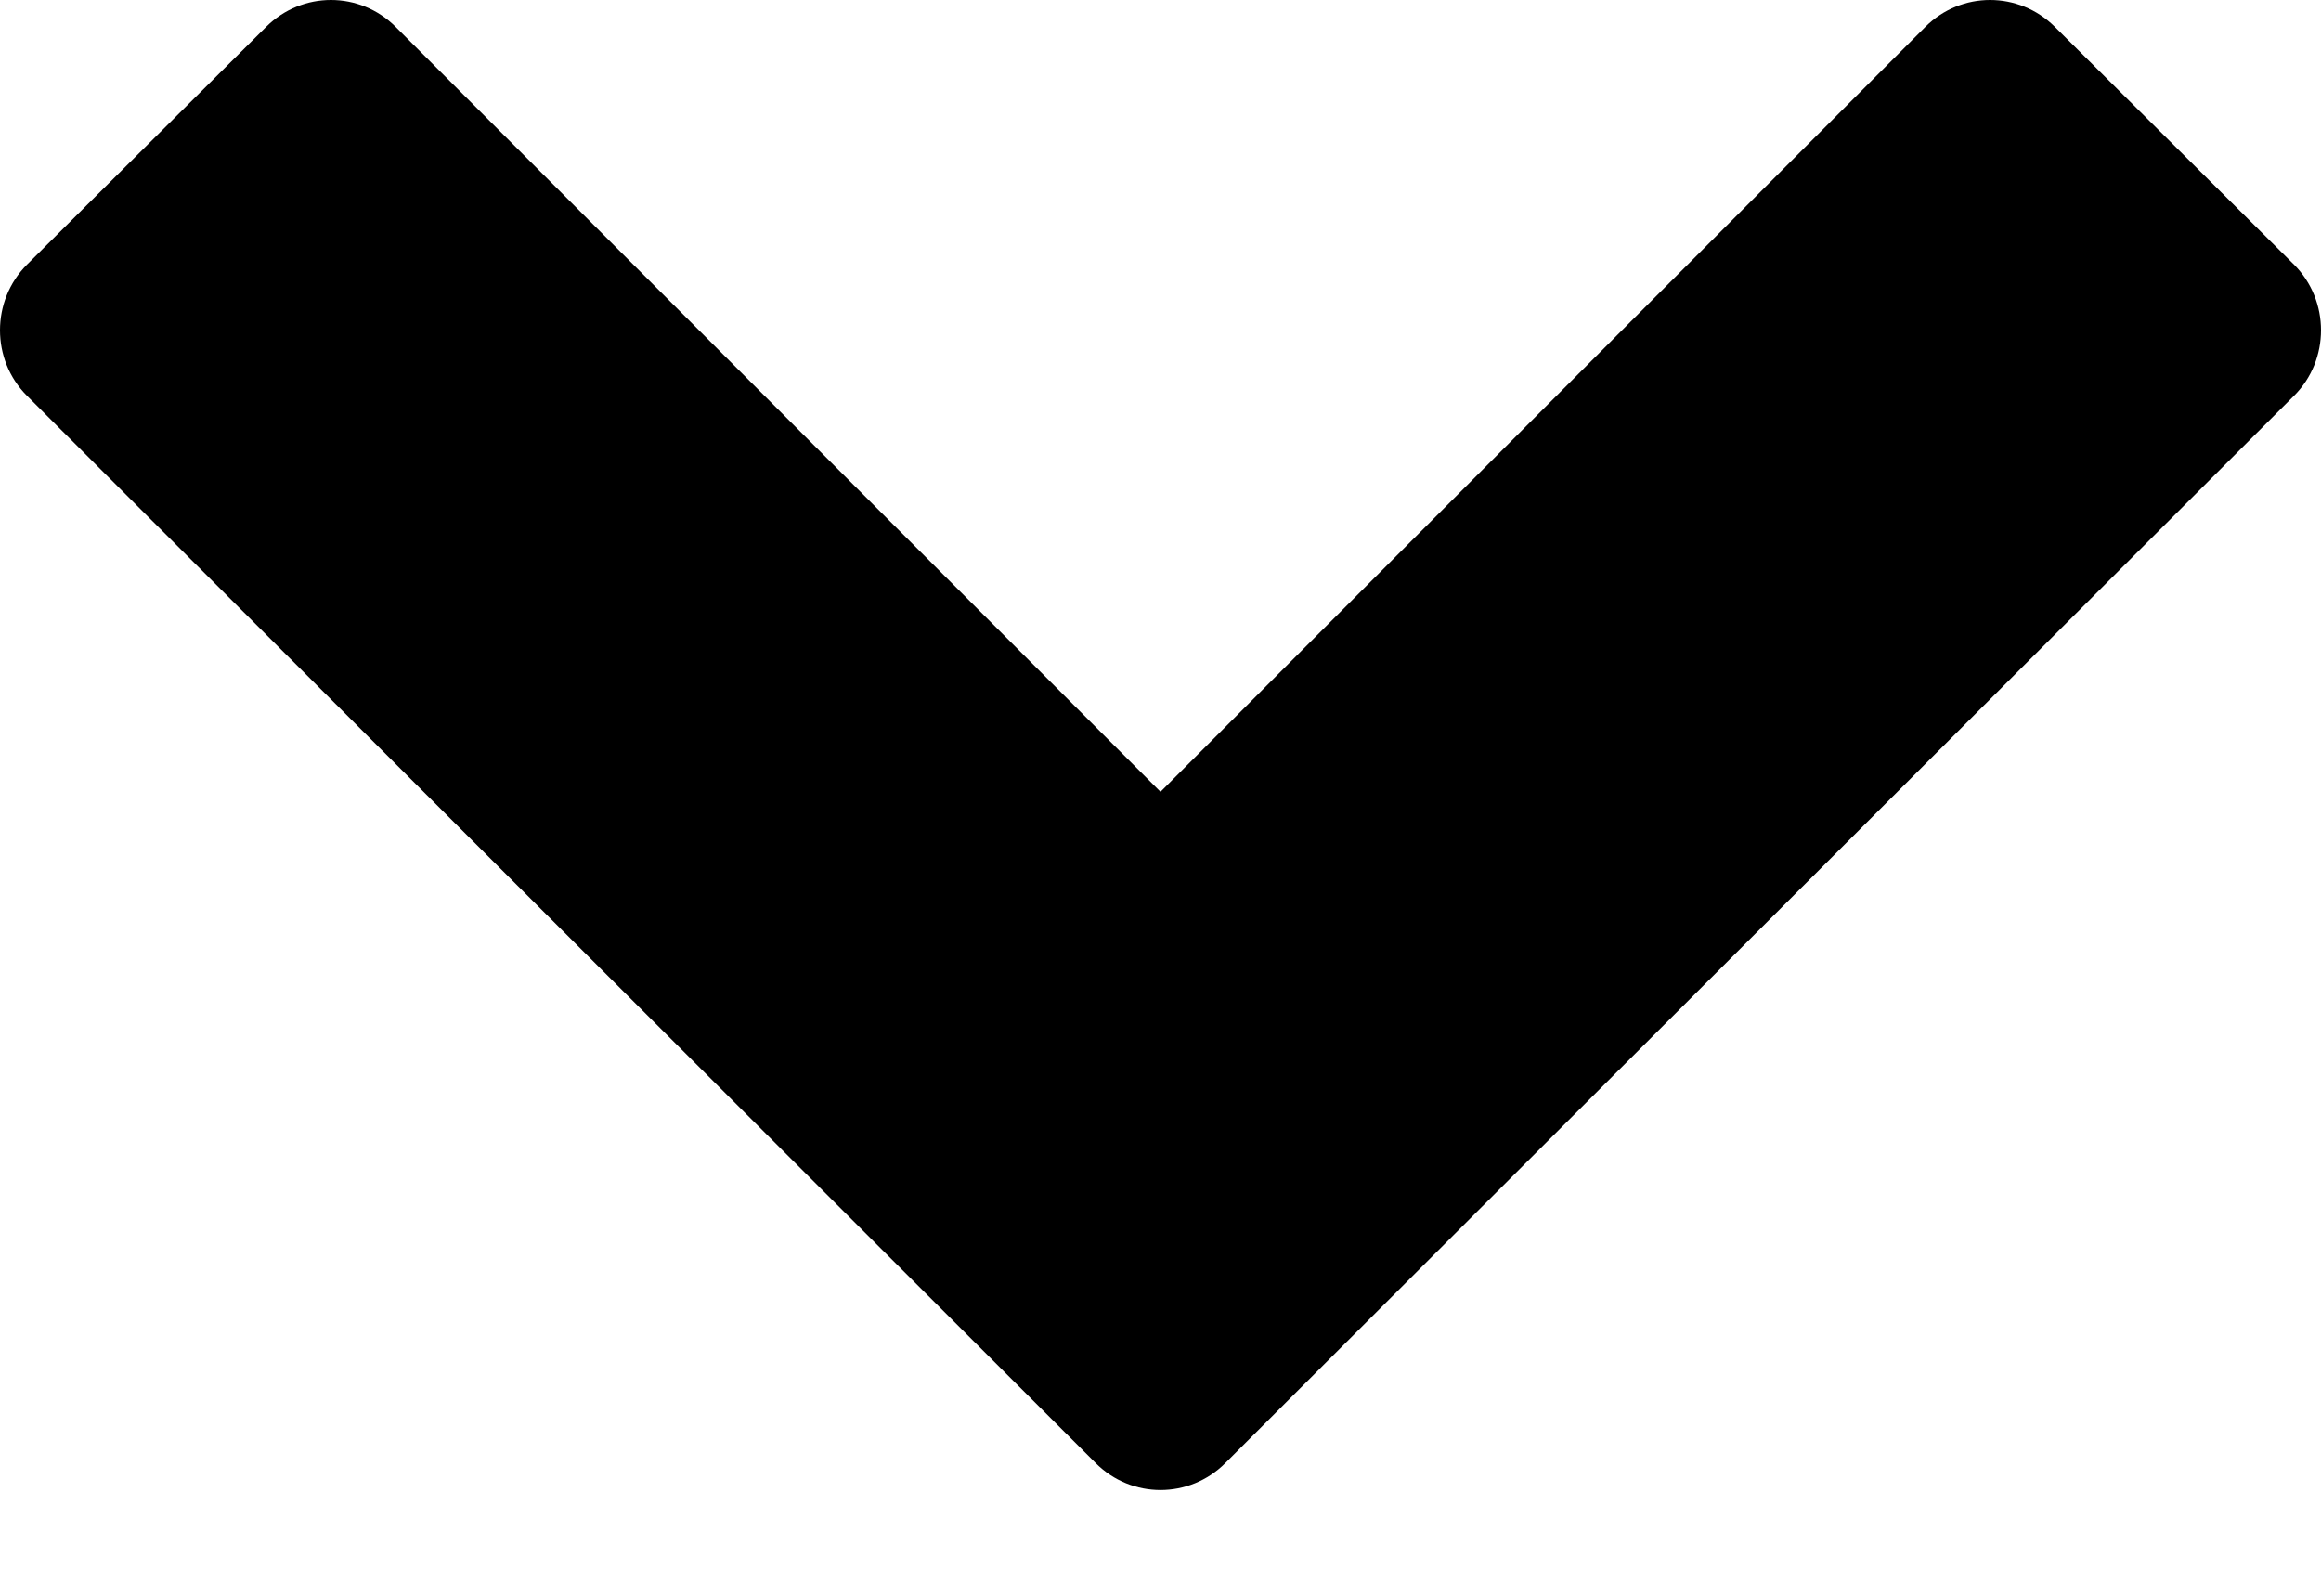
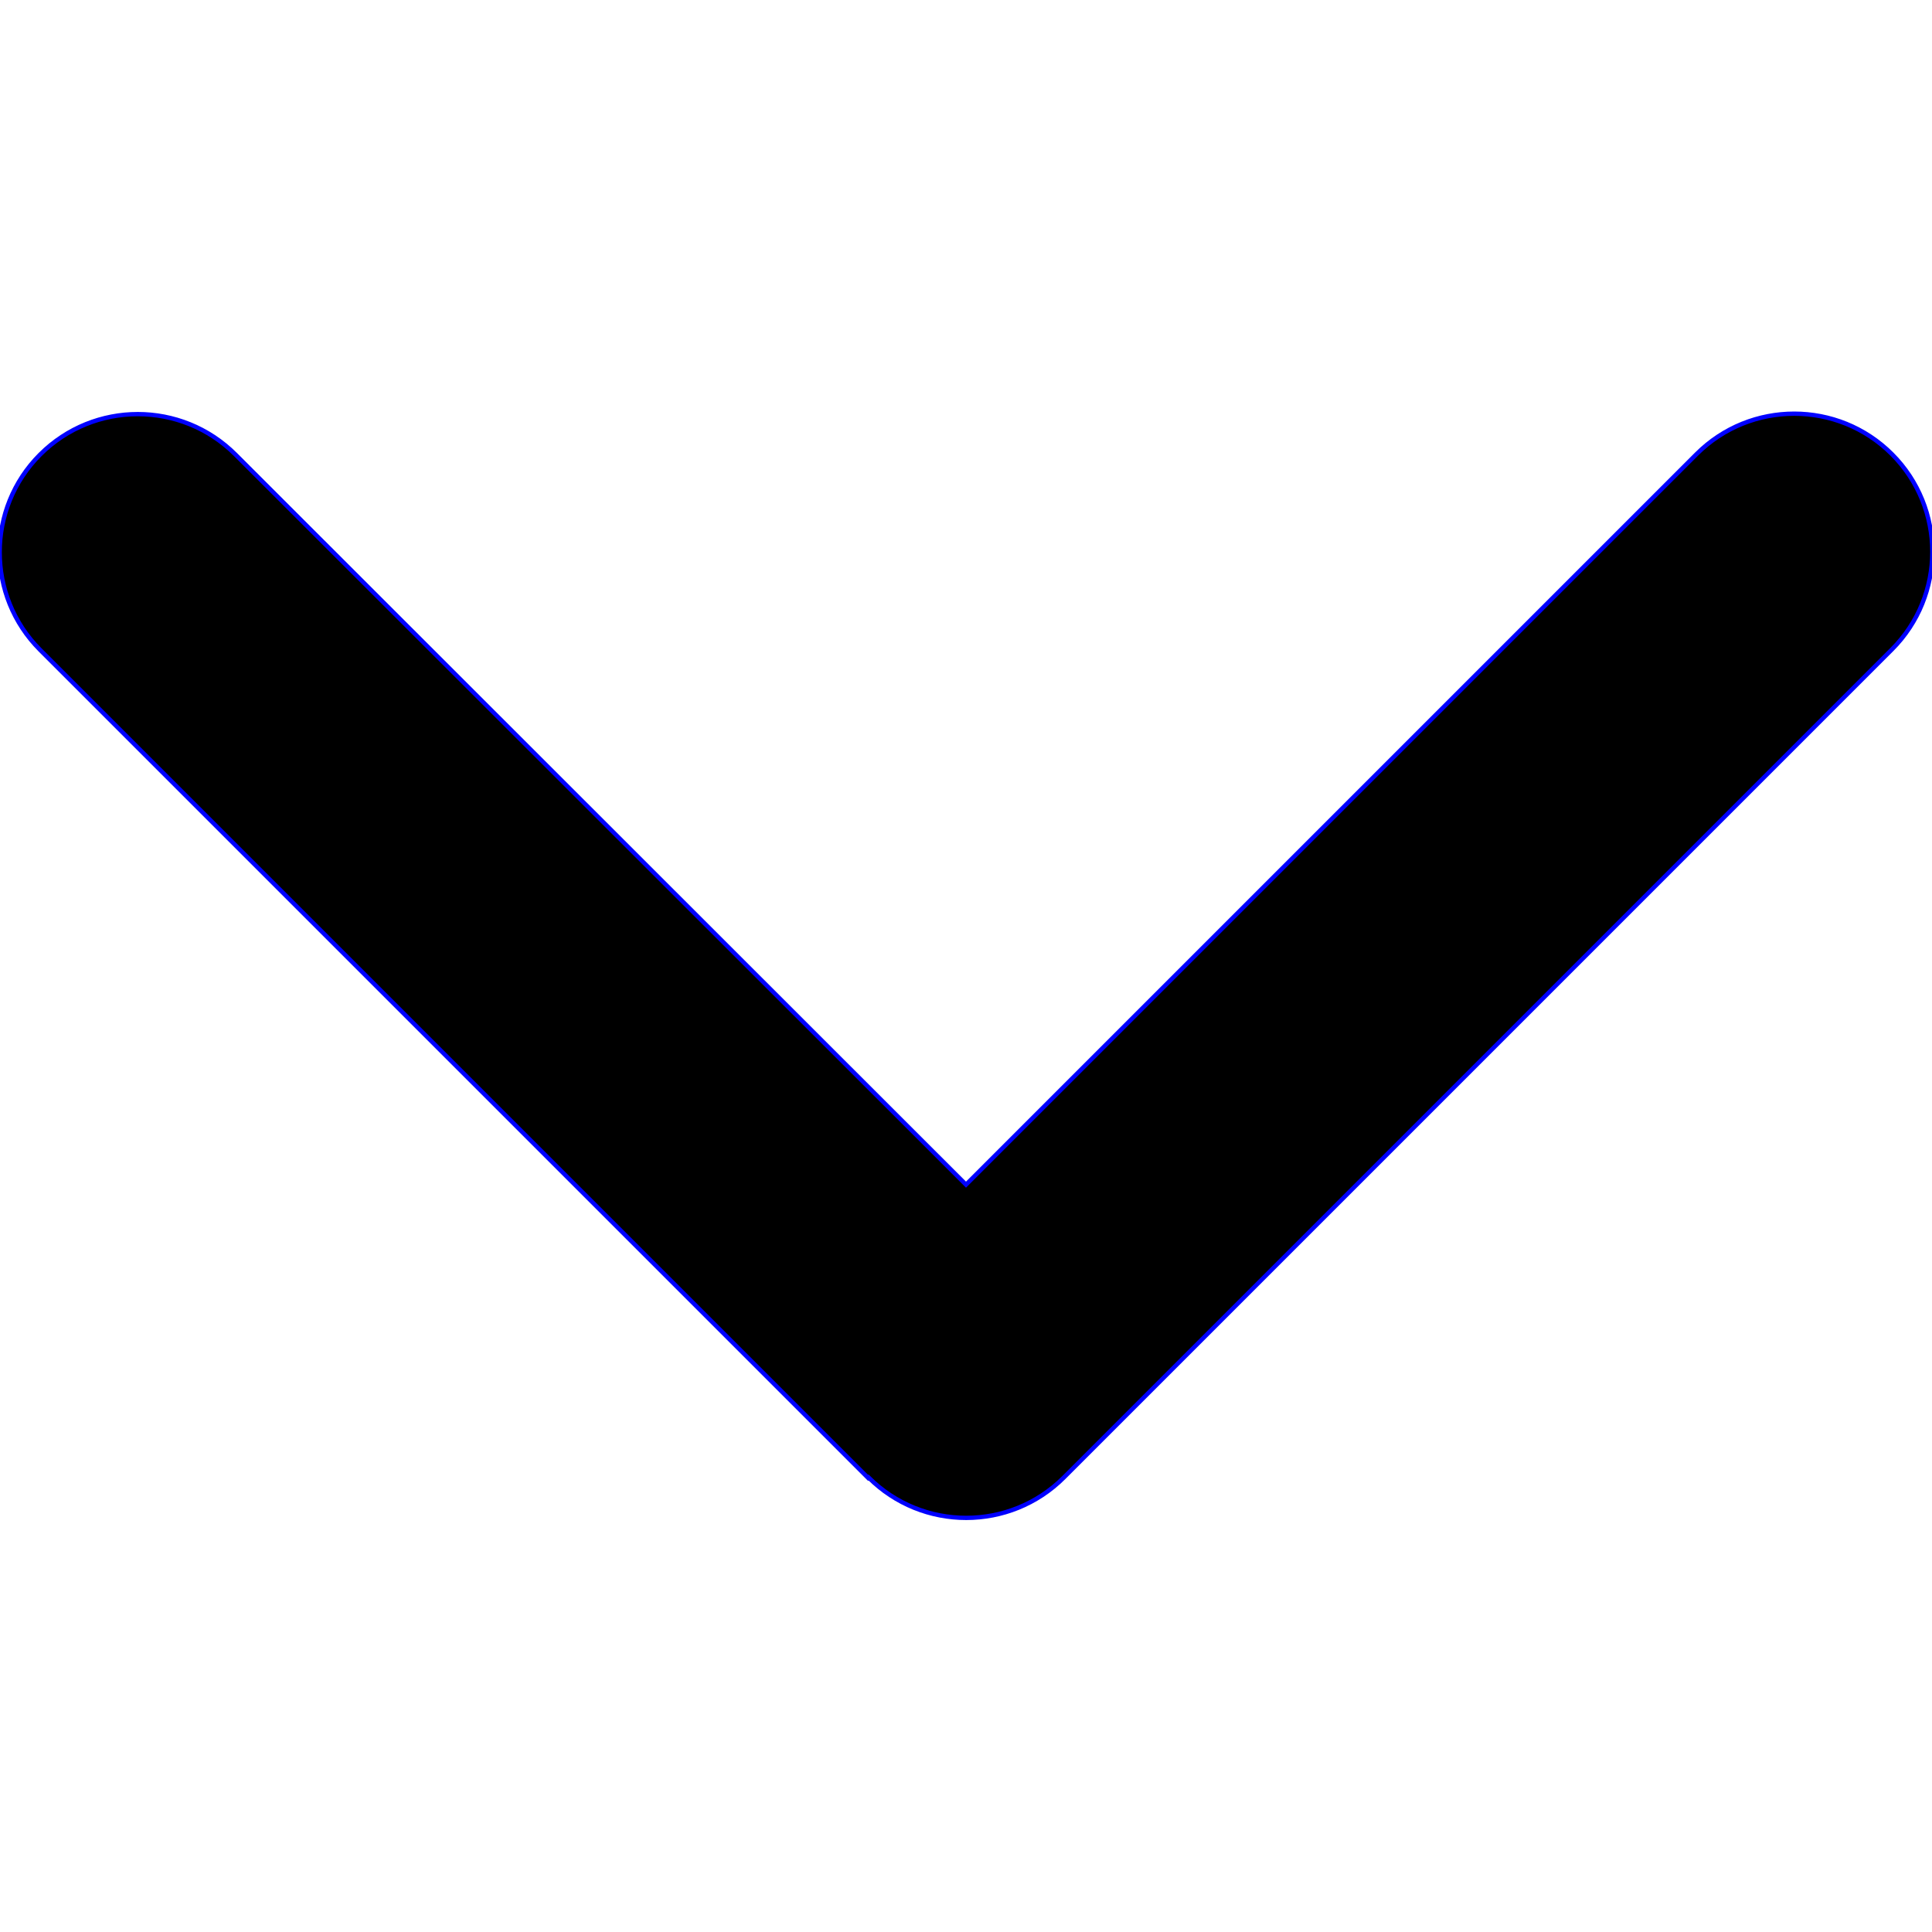
- <svg xmlns="http://www.w3.org/2000/svg" width="16px" height="11px" viewBox="0 0 16 11" version="1.1">
-   <g id="Symbols" stroke="none" stroke-width="1" fill="none" fill-rule="evenodd">
-     <g id="Icons-/-Font-Awesome-/-almost-black-/-fa-chevron-down" transform="translate(0, -3)" fill="#000">
-       <path d="M15.814,5.728 L8.447,13.085 C8.199,13.333 7.801,13.333 7.553,13.085 L0.186,5.728 C-0.062,5.48 -0.062,5.073 0.186,4.824 L1.834,3.186 C2.083,2.938 2.48,2.938 2.728,3.186 L8,8.458 L13.272,3.186 C13.52,2.938 13.917,2.938 14.166,3.186 L15.814,4.824 C16.062,5.073 16.062,5.48 15.814,5.728 Z" id="fa-chevron-down" />
-     </g>
-   </g>
+ <svg xmlns="http://www.w3.org/2000/svg" viewBox="32 64 448 448">
+   <path fill="#000" stroke="#00F" stroke-width="1" d="M233.4 406.6c12.5 12.5 32.8 12.5 45.3 0l192-192c12.5-12.5 12.5-32.8 0-45.3s-32.8-12.5-45.3 0L256 338.7 86.6 169.4c-12.5-12.5-32.8-12.5-45.3 0s-12.5 32.8 0 45.3l192 192z" />
</svg>
